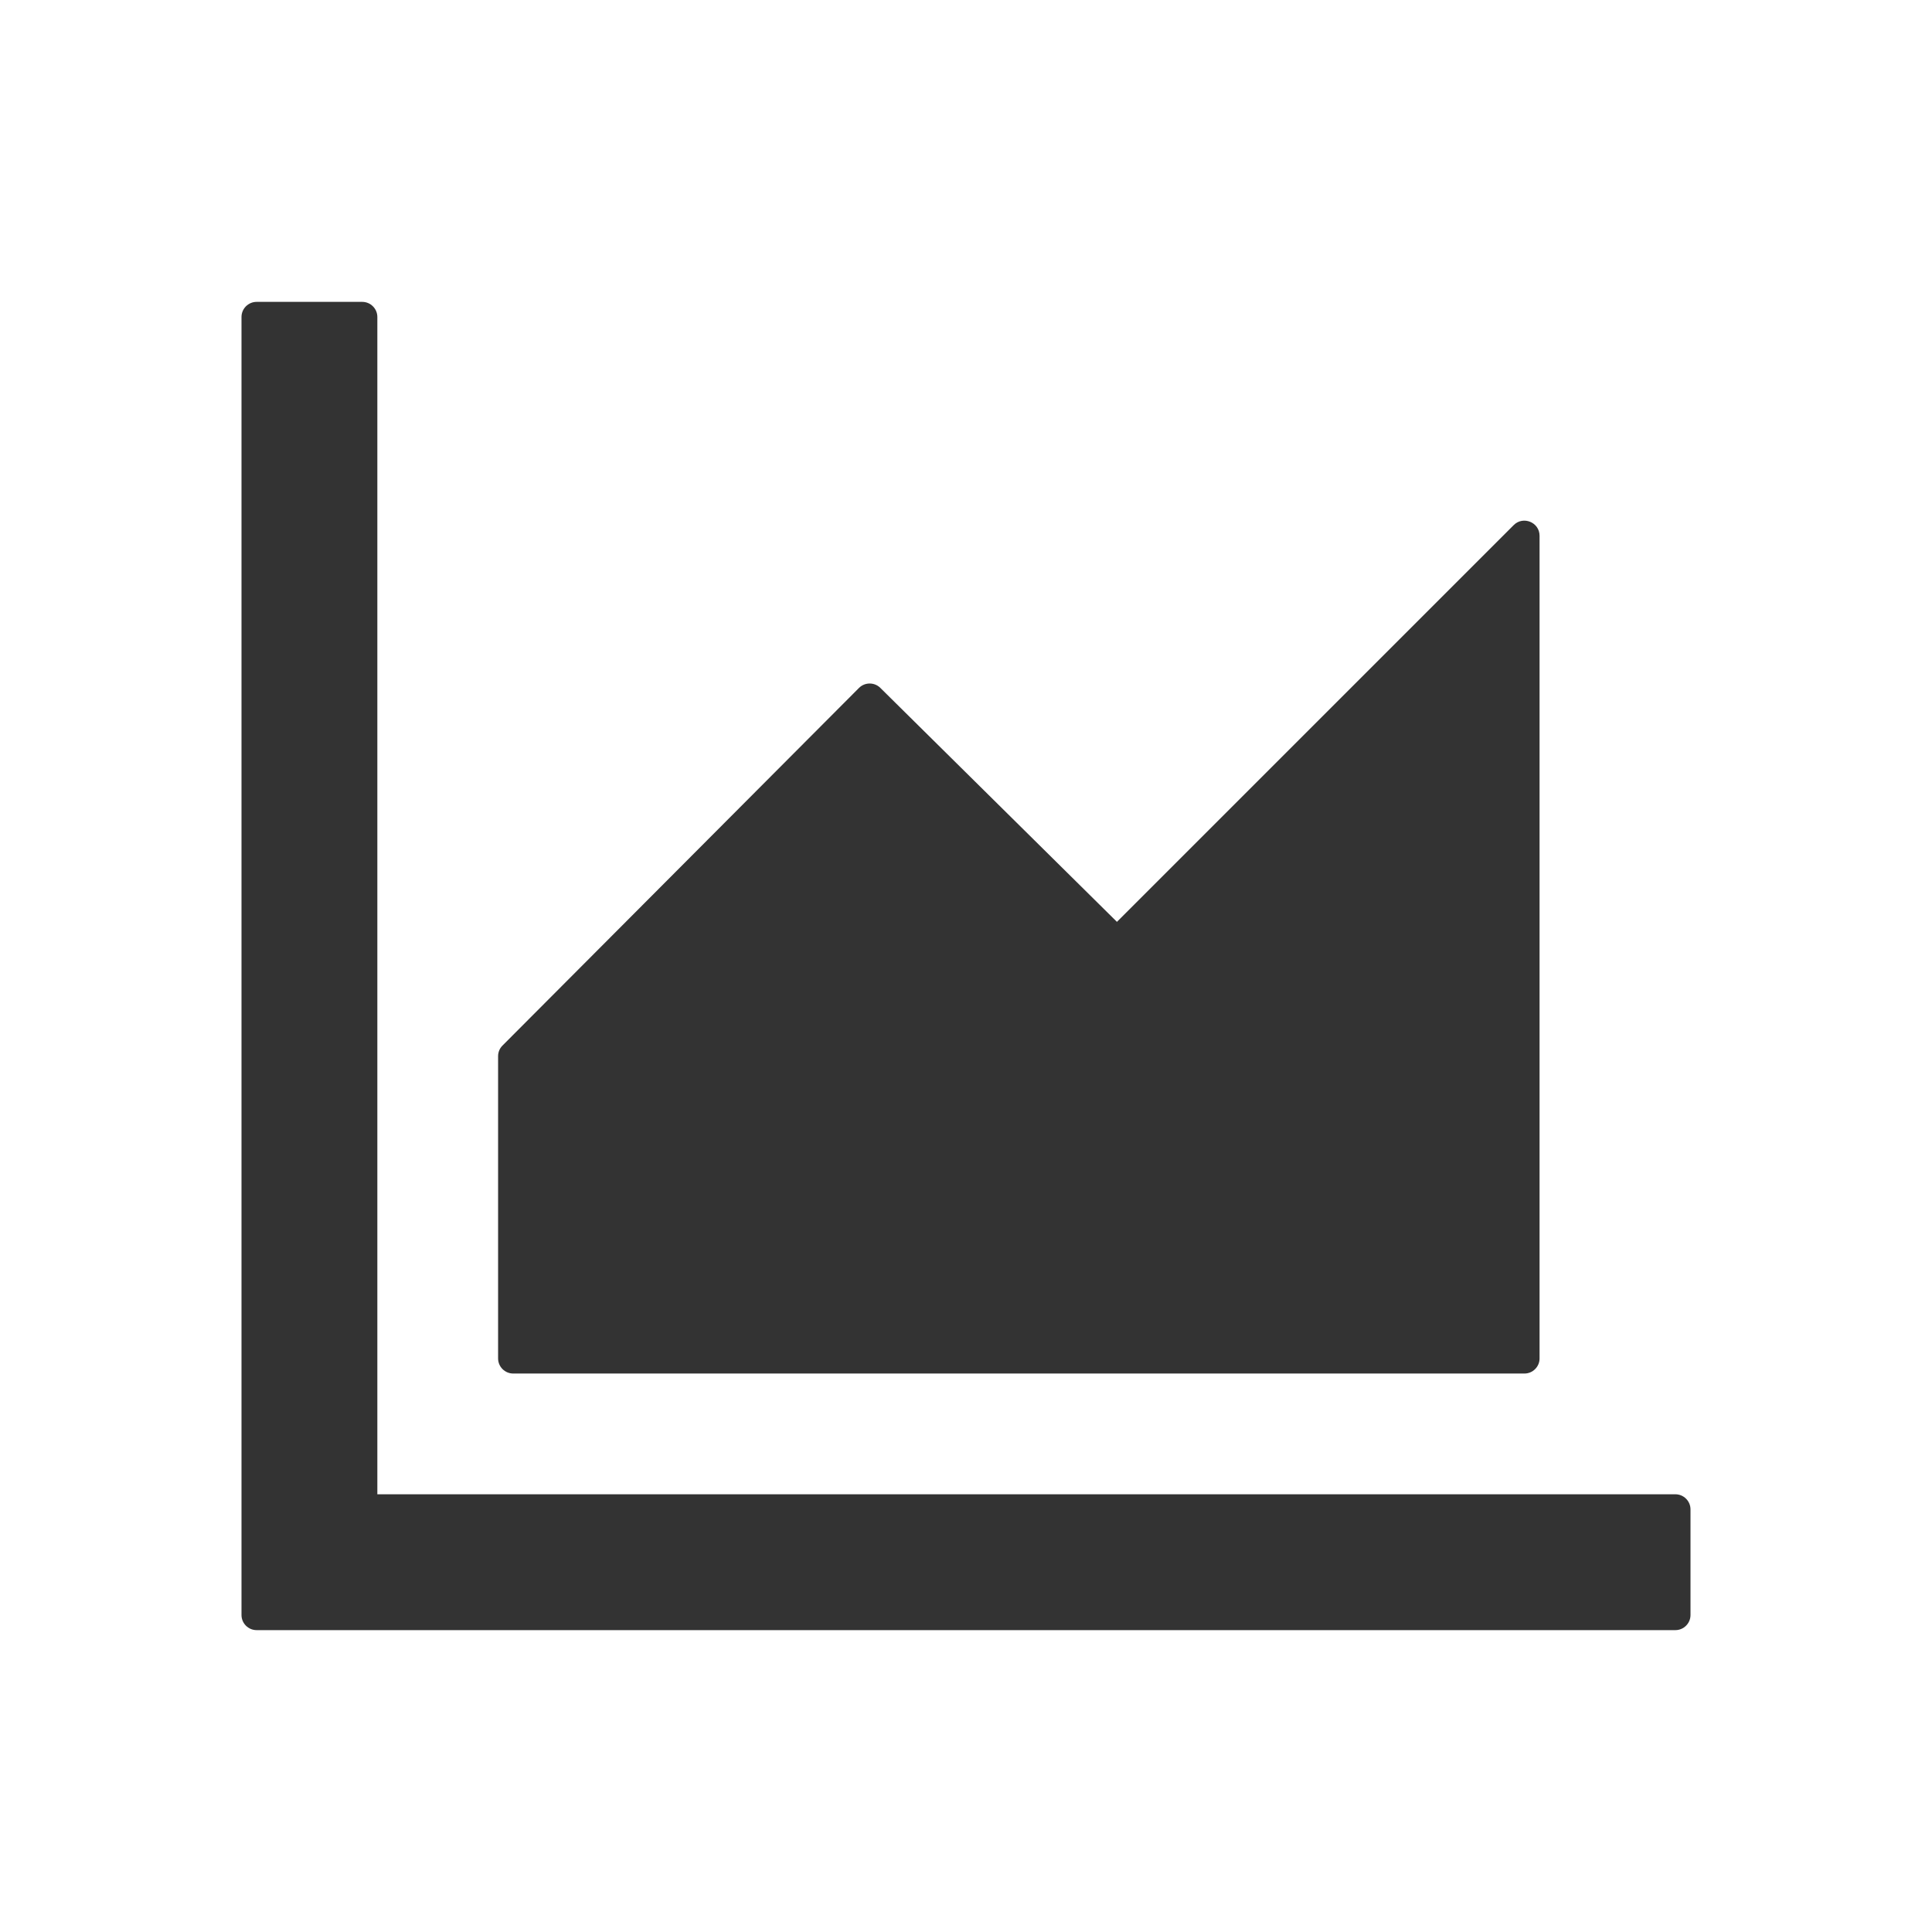
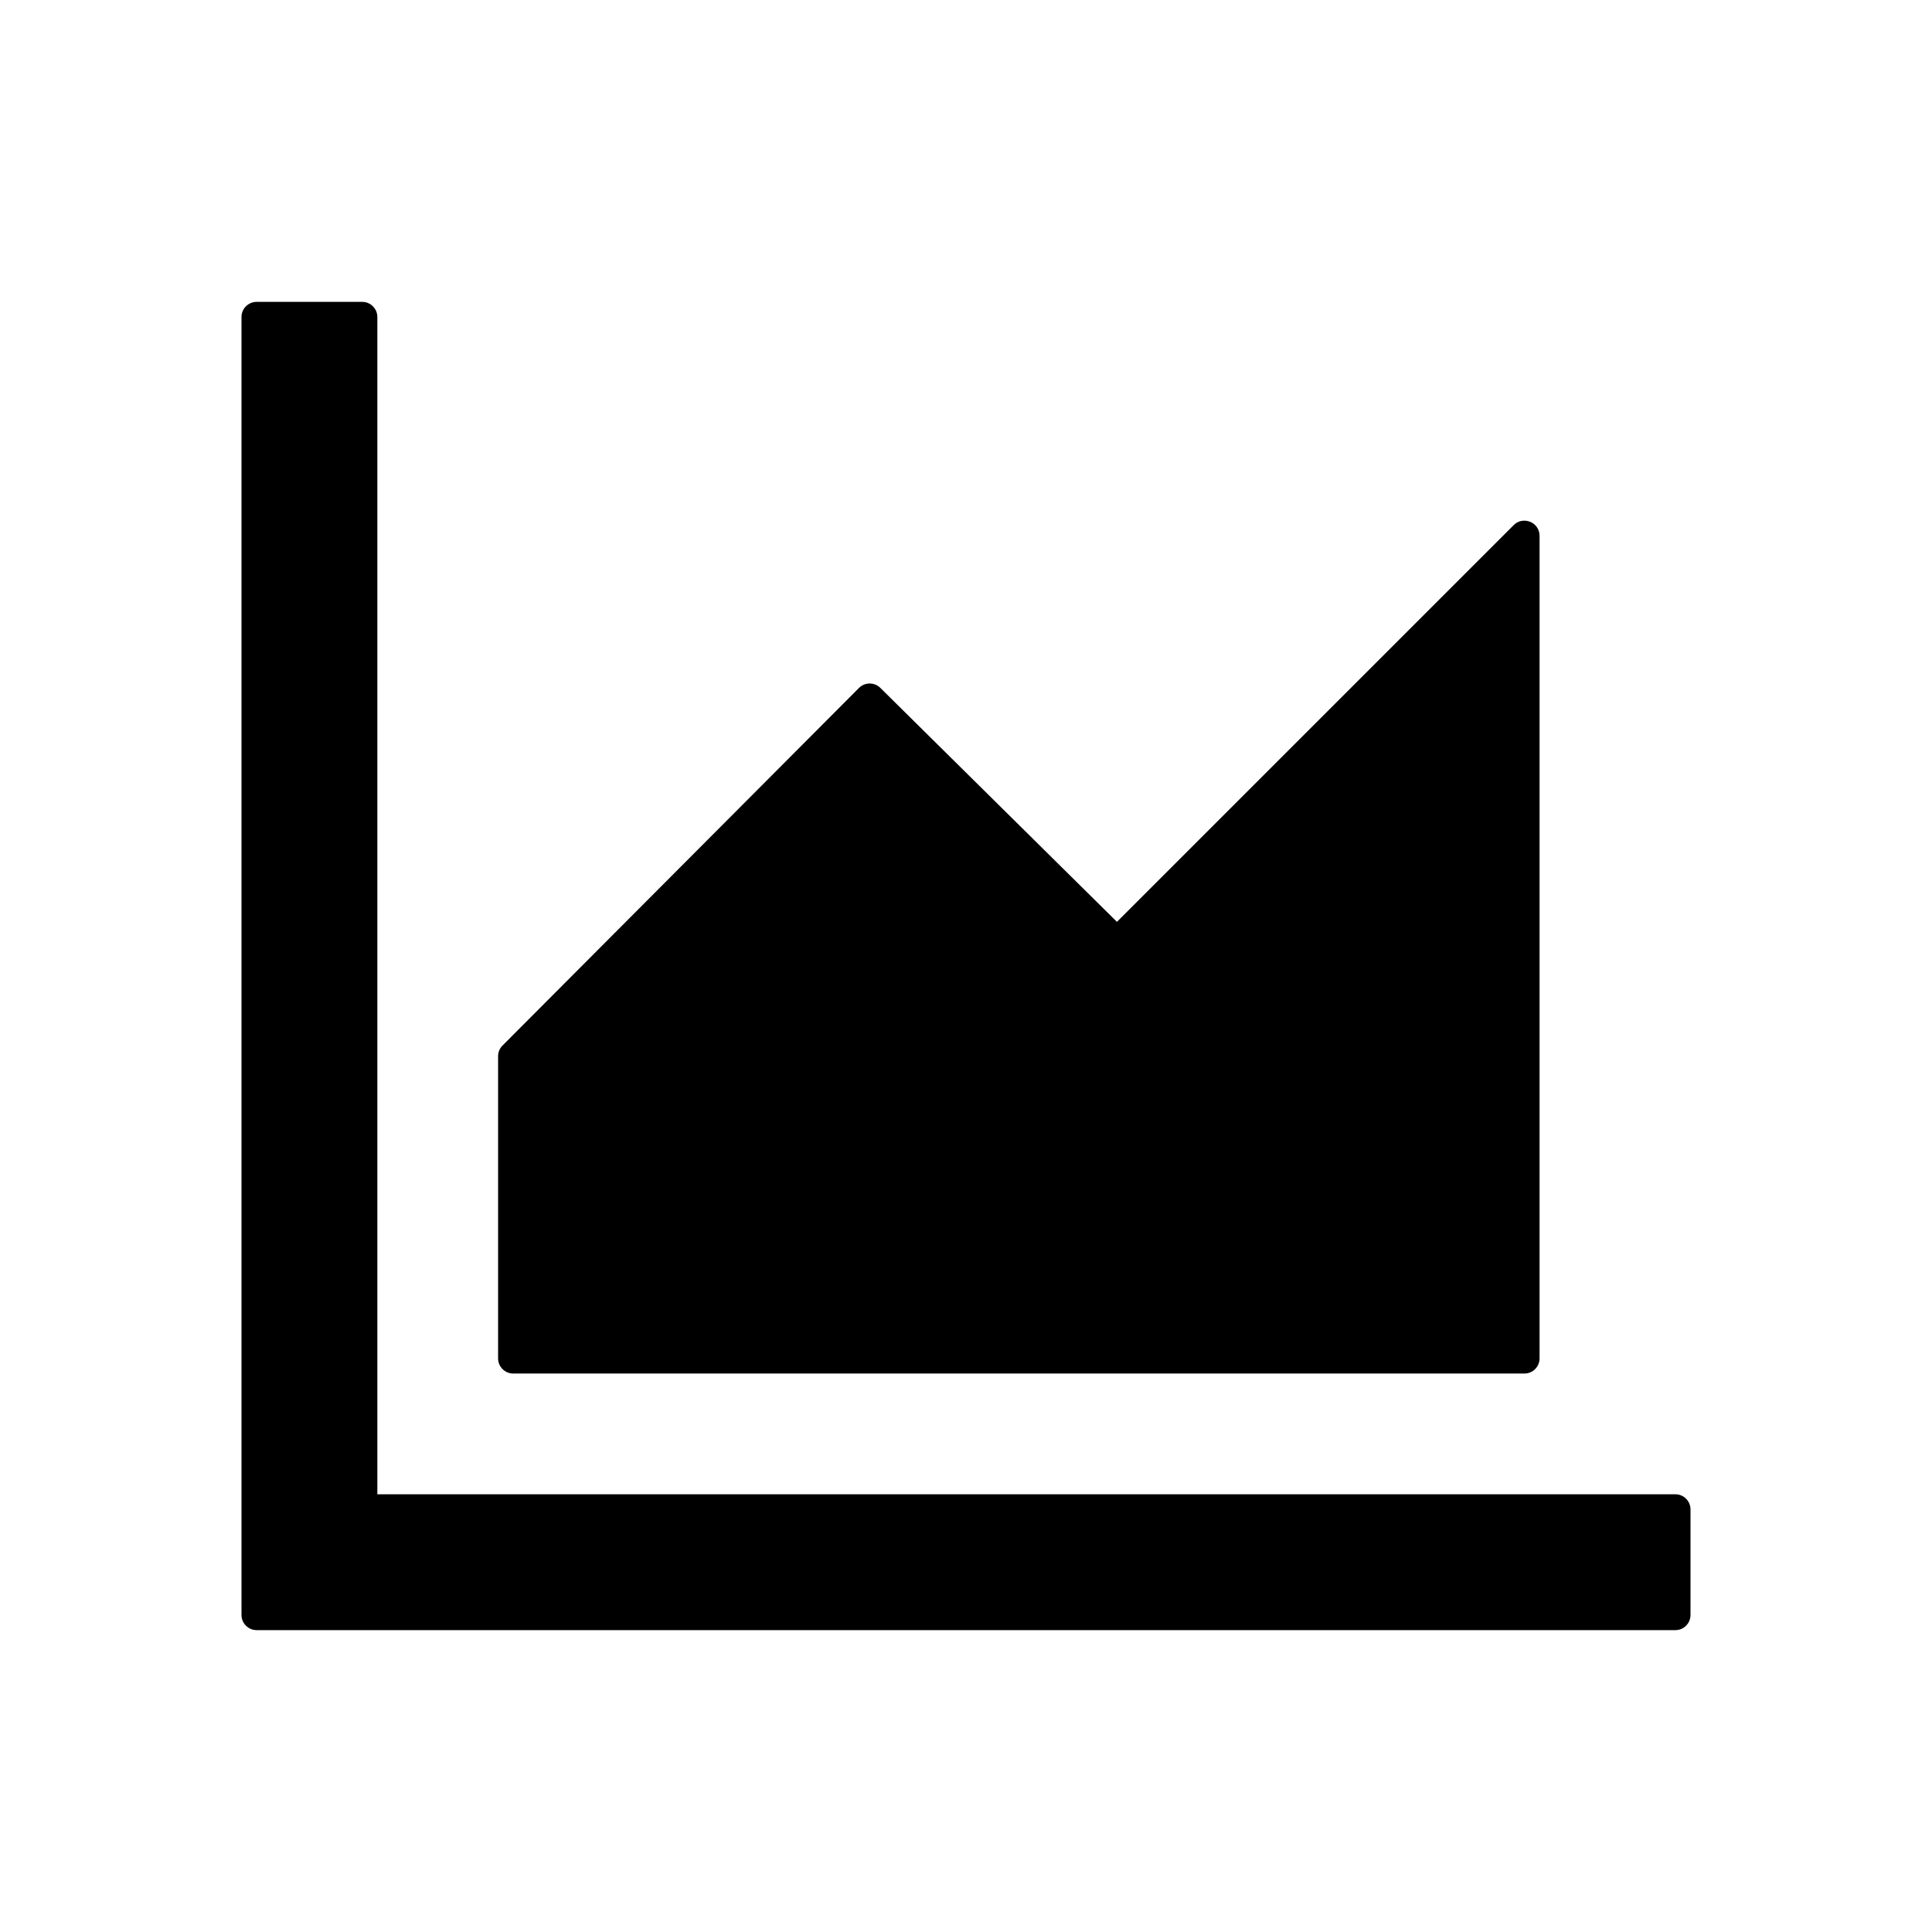
<svg xmlns="http://www.w3.org/2000/svg" class="icon" width="64px" height="64.00px" viewBox="0 0 1024 1024" version="1.1">
-   <path fill="#333333" d="M888 792H200V168c0-4.4-3.6-8-8-8h-56c-4.4 0-8 3.6-8 8v688c0 4.4 3.6 8 8 8h752c4.4 0 8-3.6 8-8v-56c0-4.4-3.6-8-8-8zM272 728h536c4.4 0 8-3.6 8-8V284c0-7.2-8.7-10.7-13.7-5.7L592 488.6l-125.4-124c-3.1-3.1-8.2-3.1-11.3 0l-189 189.6c-1.5 1.5-2.3 3.5-2.3 5.6V720c0 4.4 3.6 8 8 8z" />
+   <path d="M888 792H200V168c0-4.4-3.6-8-8-8h-56c-4.4 0-8 3.6-8 8v688c0 4.4 3.6 8 8 8h752c4.4 0 8-3.6 8-8v-56c0-4.4-3.6-8-8-8zM272 728h536c4.4 0 8-3.6 8-8V284c0-7.2-8.7-10.7-13.7-5.7L592 488.6l-125.4-124c-3.1-3.1-8.2-3.1-11.3 0l-189 189.6c-1.5 1.5-2.3 3.5-2.3 5.6V720c0 4.4 3.6 8 8 8z" />
</svg>
